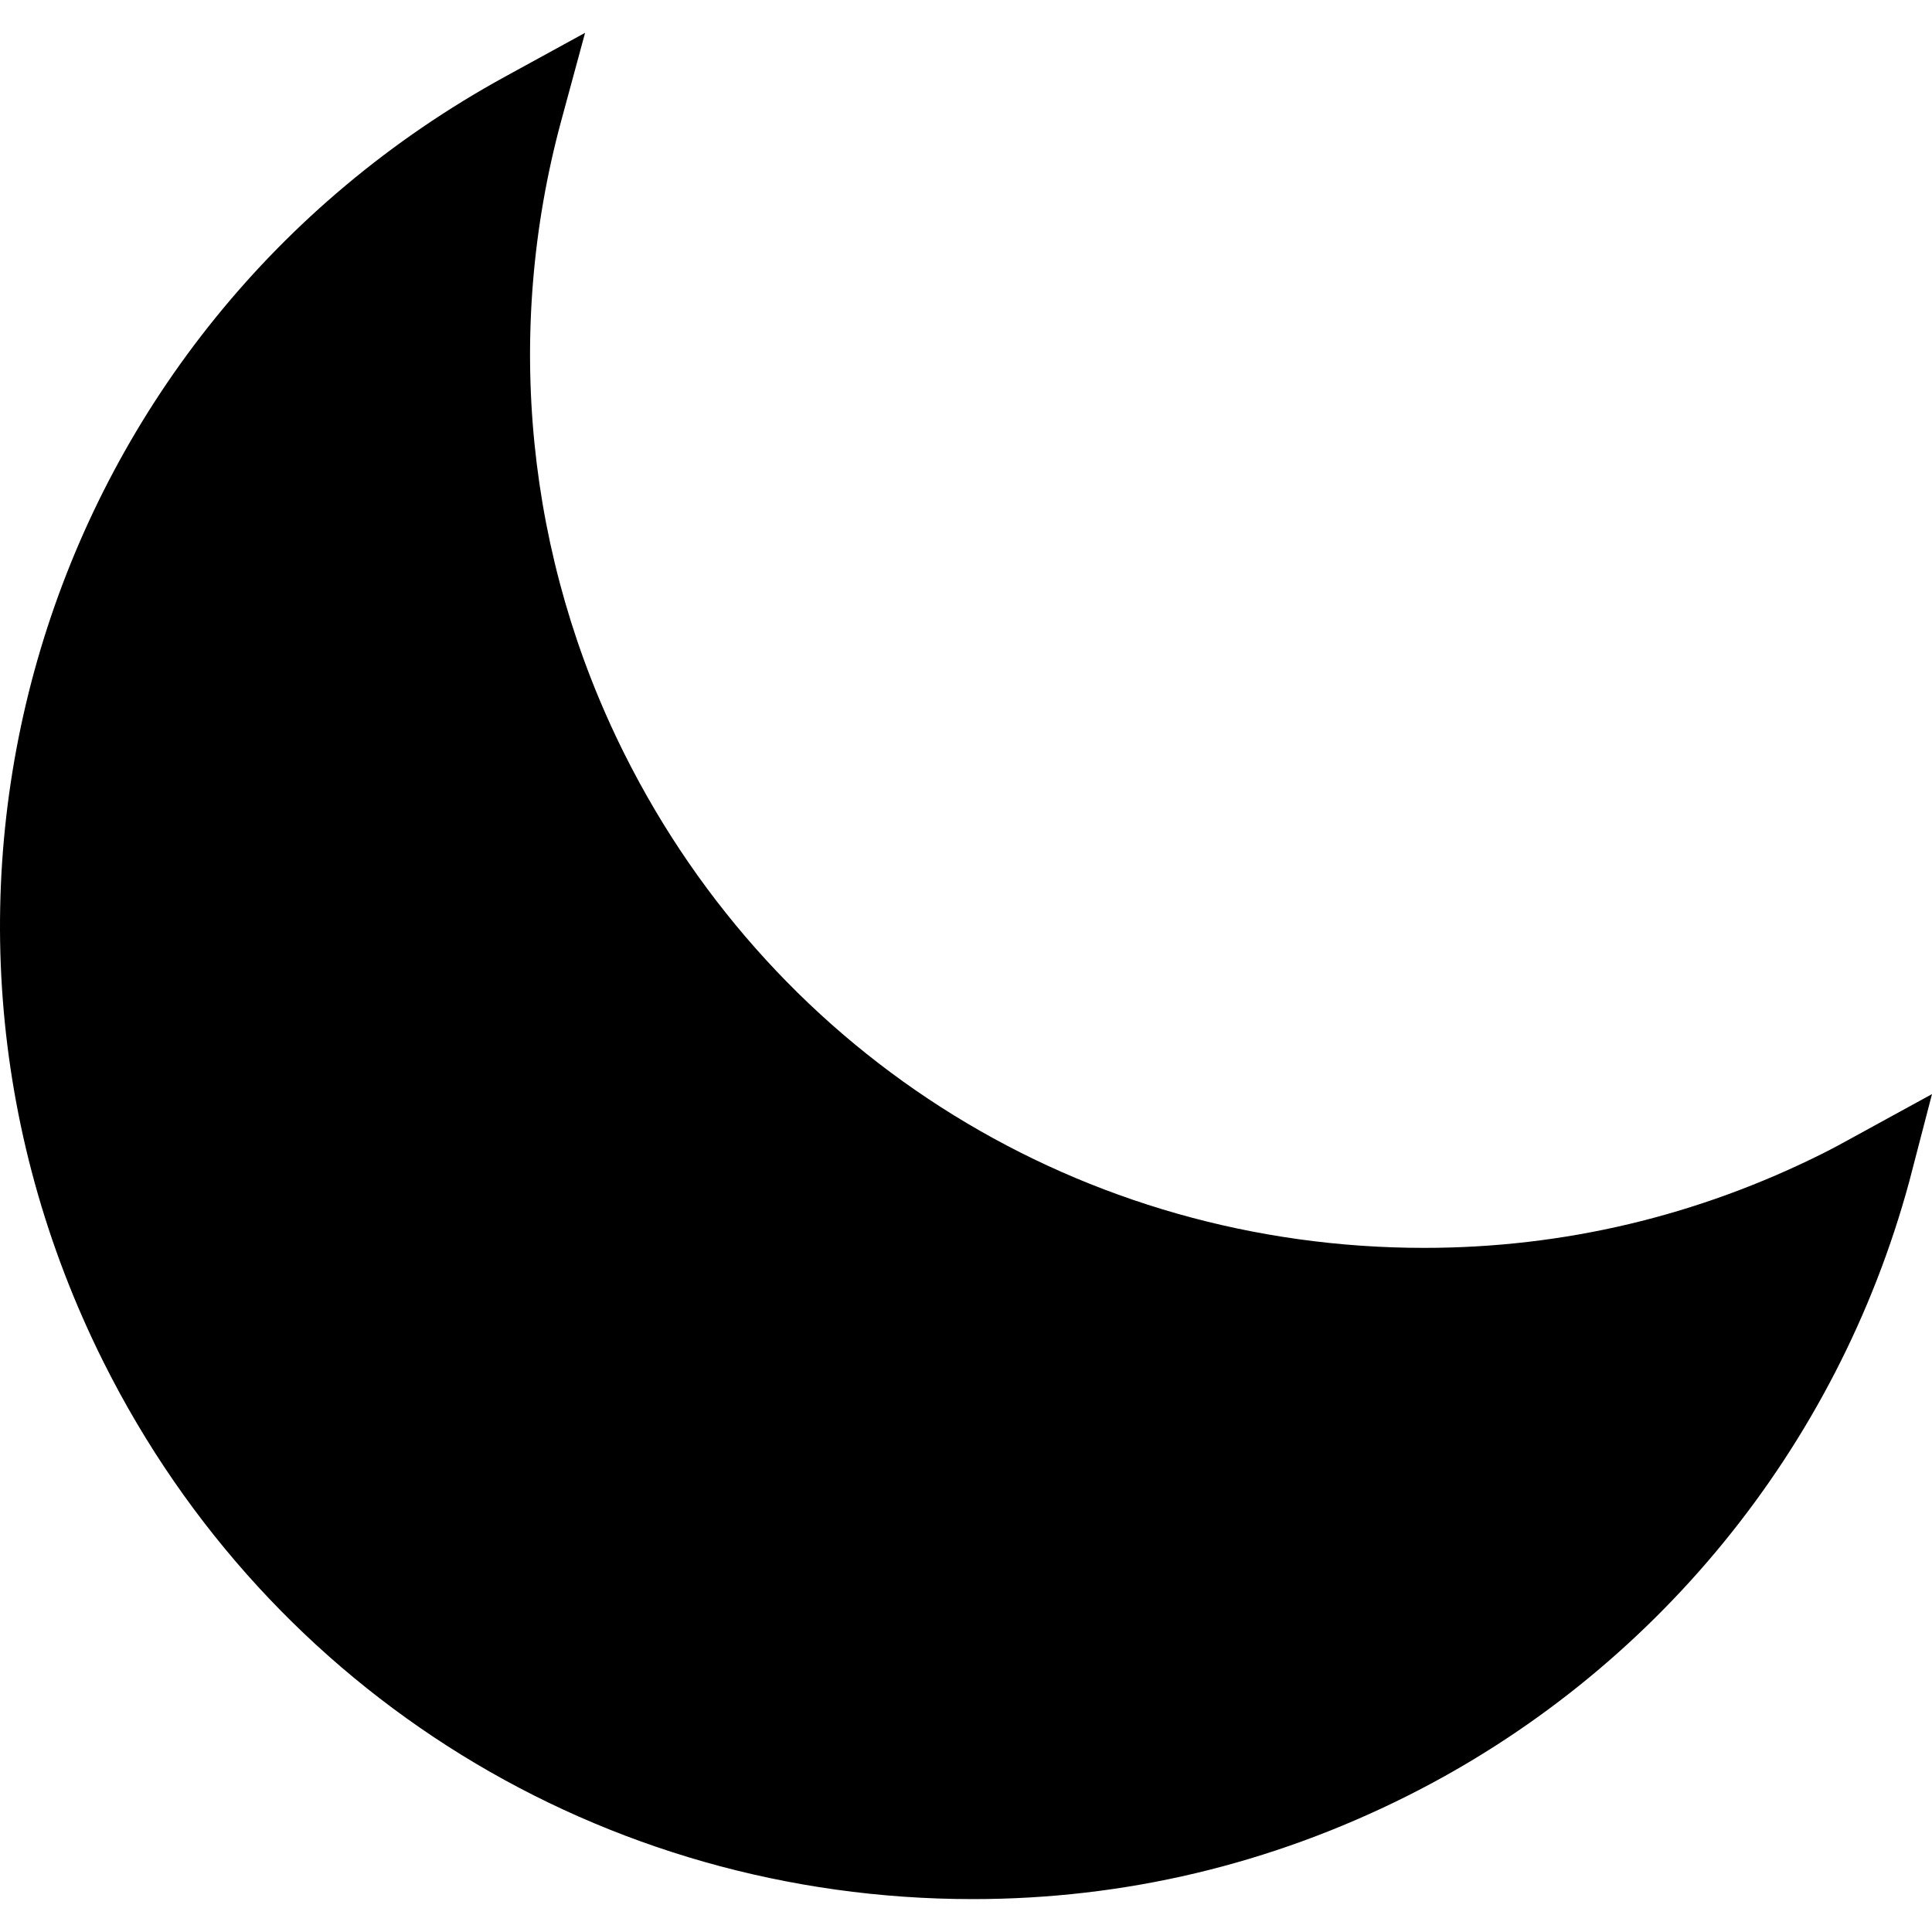
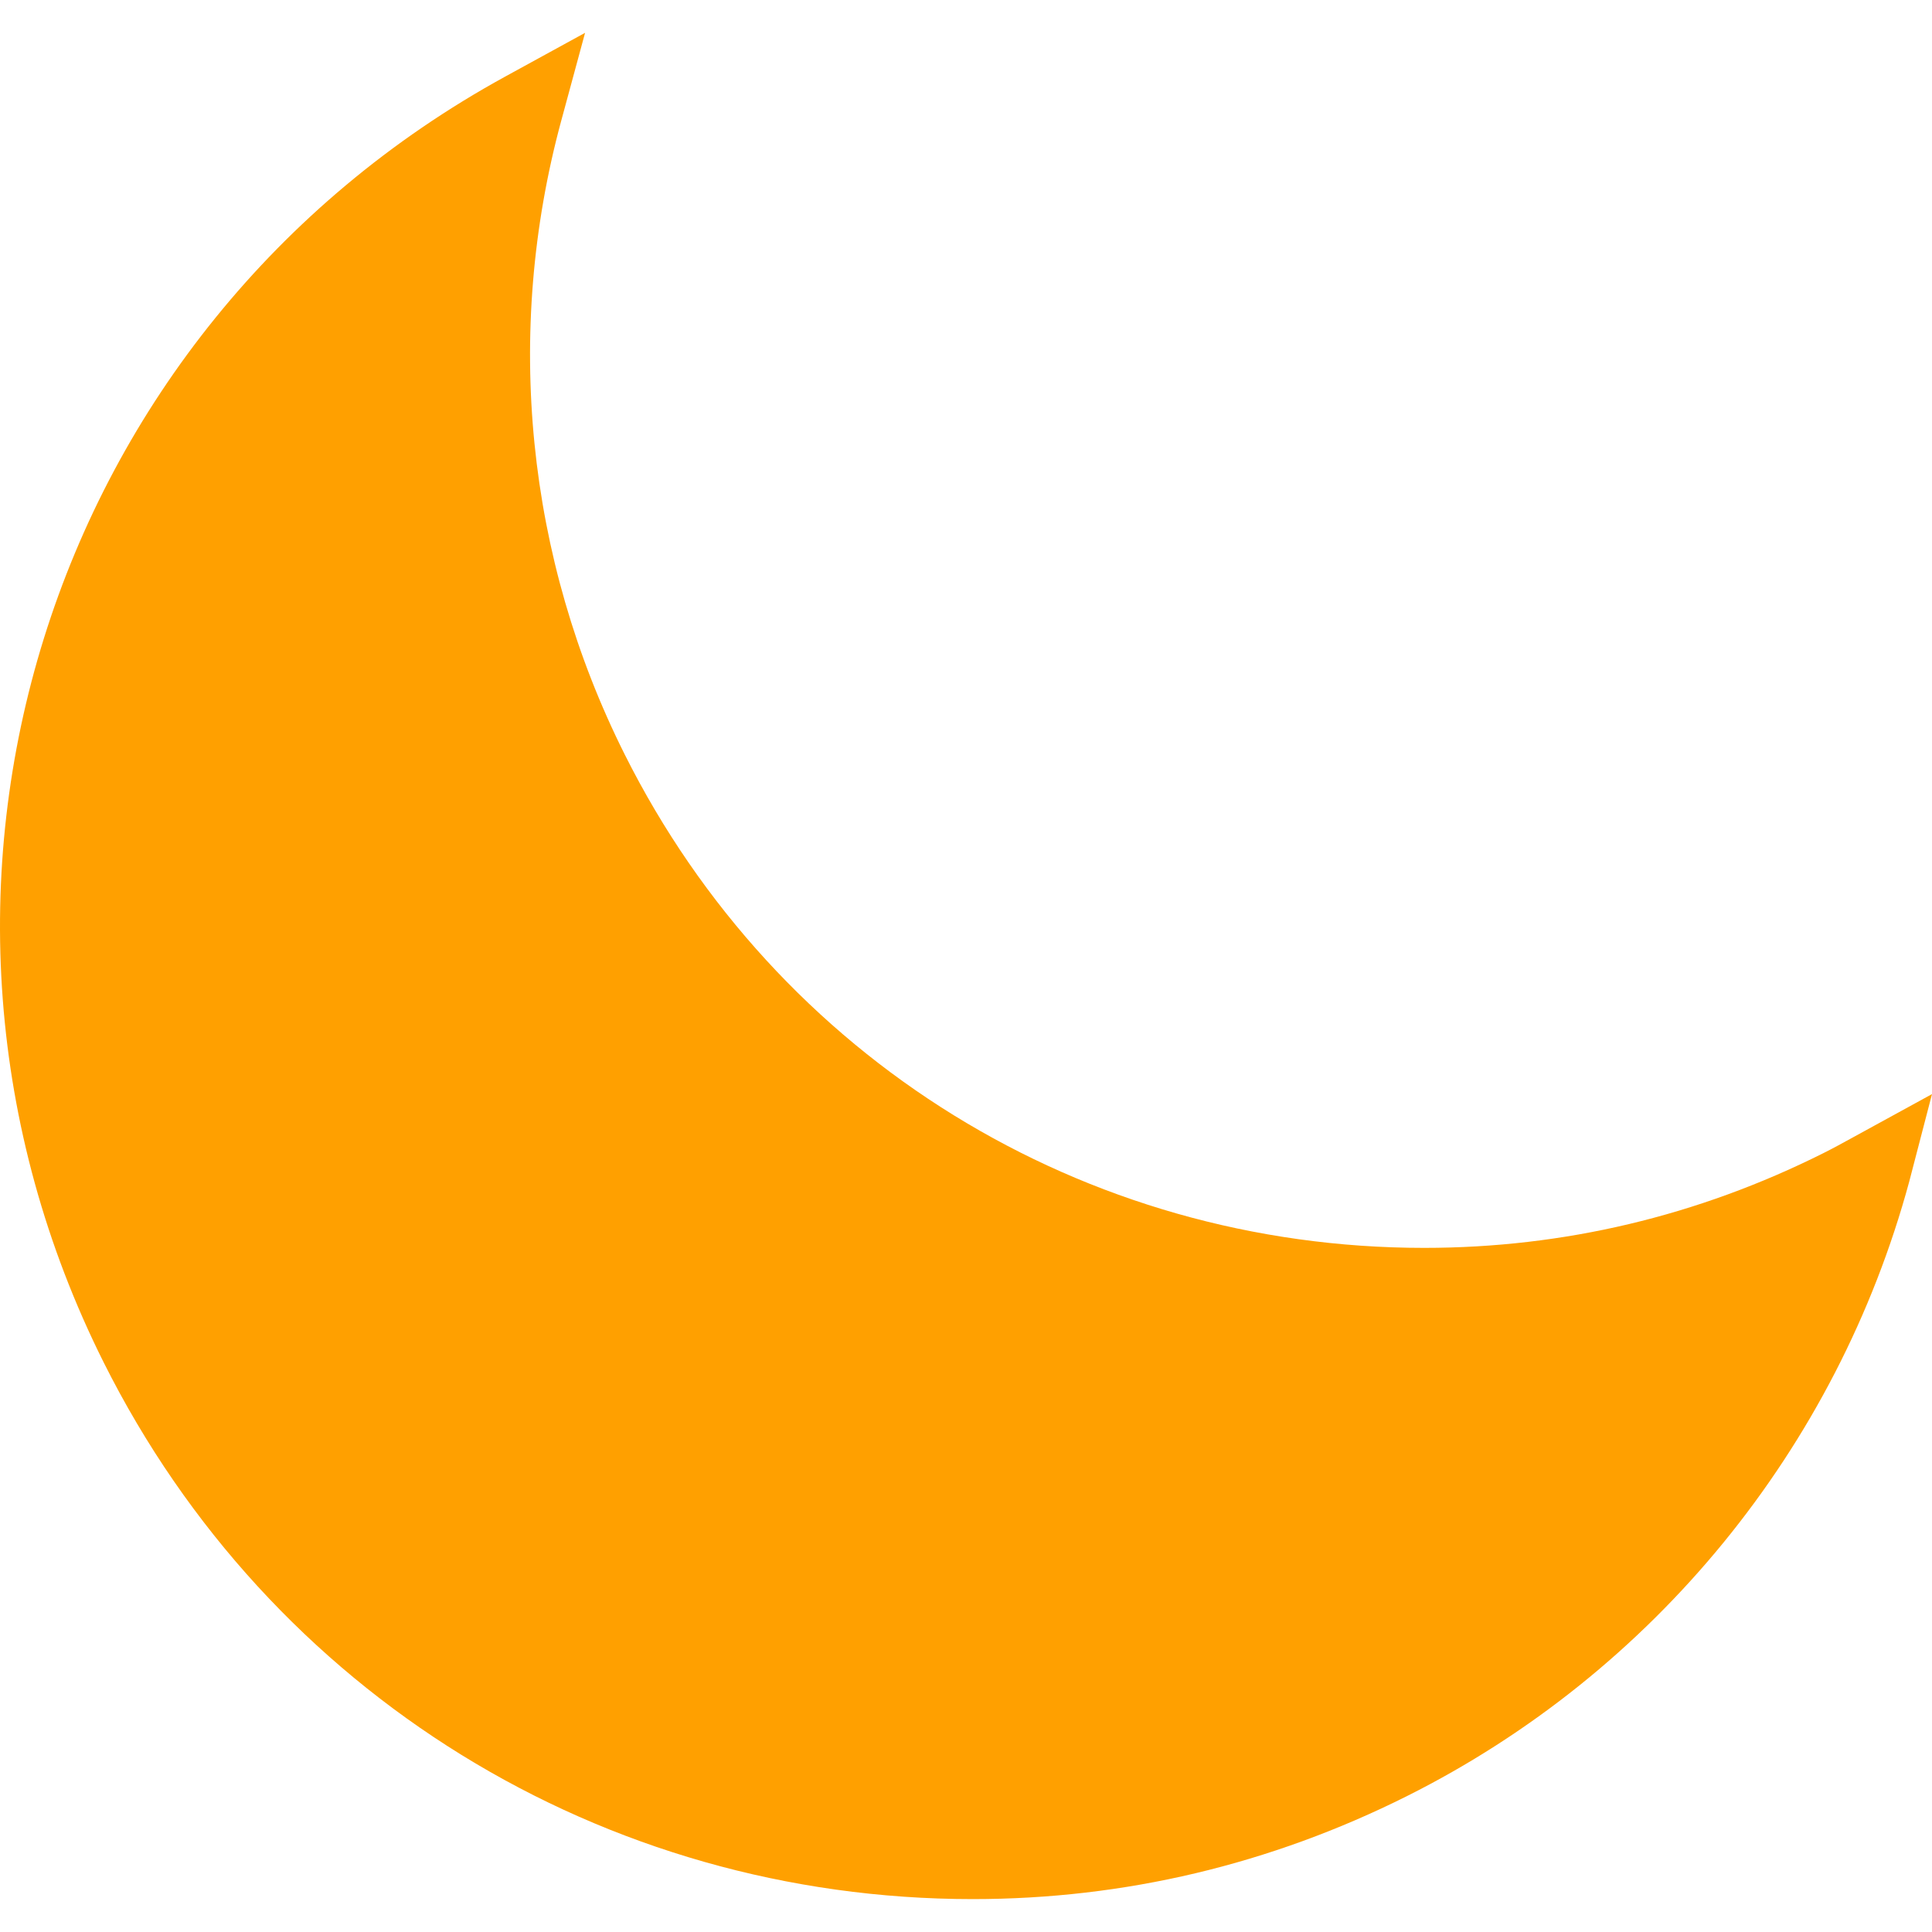
<svg xmlns="http://www.w3.org/2000/svg" version="1.1" id="Capa_1" x="0px" y="0px" viewBox="0 0 49.74 49.74" style="enable-background:new 0 0 49.74 49.74;" xml:space="preserve">
-   <path d="M47.678,29.297c-0.242,0.133-0.484,0.266-0.734,0.391c-3.233,1.619-6.691,2.439-10.279,2.439  c-8.772,0-16.659-4.869-20.584-12.708c-2.532-5.056-3.112-10.847-1.633-16.306l0.615-2.268l-2.061,1.129  C1.164,8.463-3.373,23.005,2.672,35.081c4.267,8.52,12.839,13.812,22.373,13.812c3.902,0,7.662-0.892,11.176-2.651  c6.355-3.183,11.069-8.95,12.933-15.822l0.586-2.252L47.678,29.297z" fill="#000" />
+   <path d="M47.678,29.297c-0.242,0.133-0.484,0.266-0.734,0.391c-3.233,1.619-6.691,2.439-10.279,2.439  c-8.772,0-16.659-4.869-20.584-12.708c-2.532-5.056-3.112-10.847-1.633-16.306l0.615-2.268l-2.061,1.129  C1.164,8.463-3.373,23.005,2.672,35.081c4.267,8.52,12.839,13.812,22.373,13.812c3.902,0,7.662-0.892,11.176-2.651  c6.355-3.183,11.069-8.95,12.933-15.822l0.586-2.252L47.678,29.297z" fill="#FFA000" />
  <g>
</g>
  <g>
</g>
  <g>
</g>
  <g>
</g>
  <g>
</g>
  <g>
</g>
  <g>
</g>
  <g>
</g>
  <g>
</g>
  <g>
</g>
  <g>
</g>
  <g>
</g>
  <g>
</g>
  <g>
</g>
  <g>
</g>
</svg>
